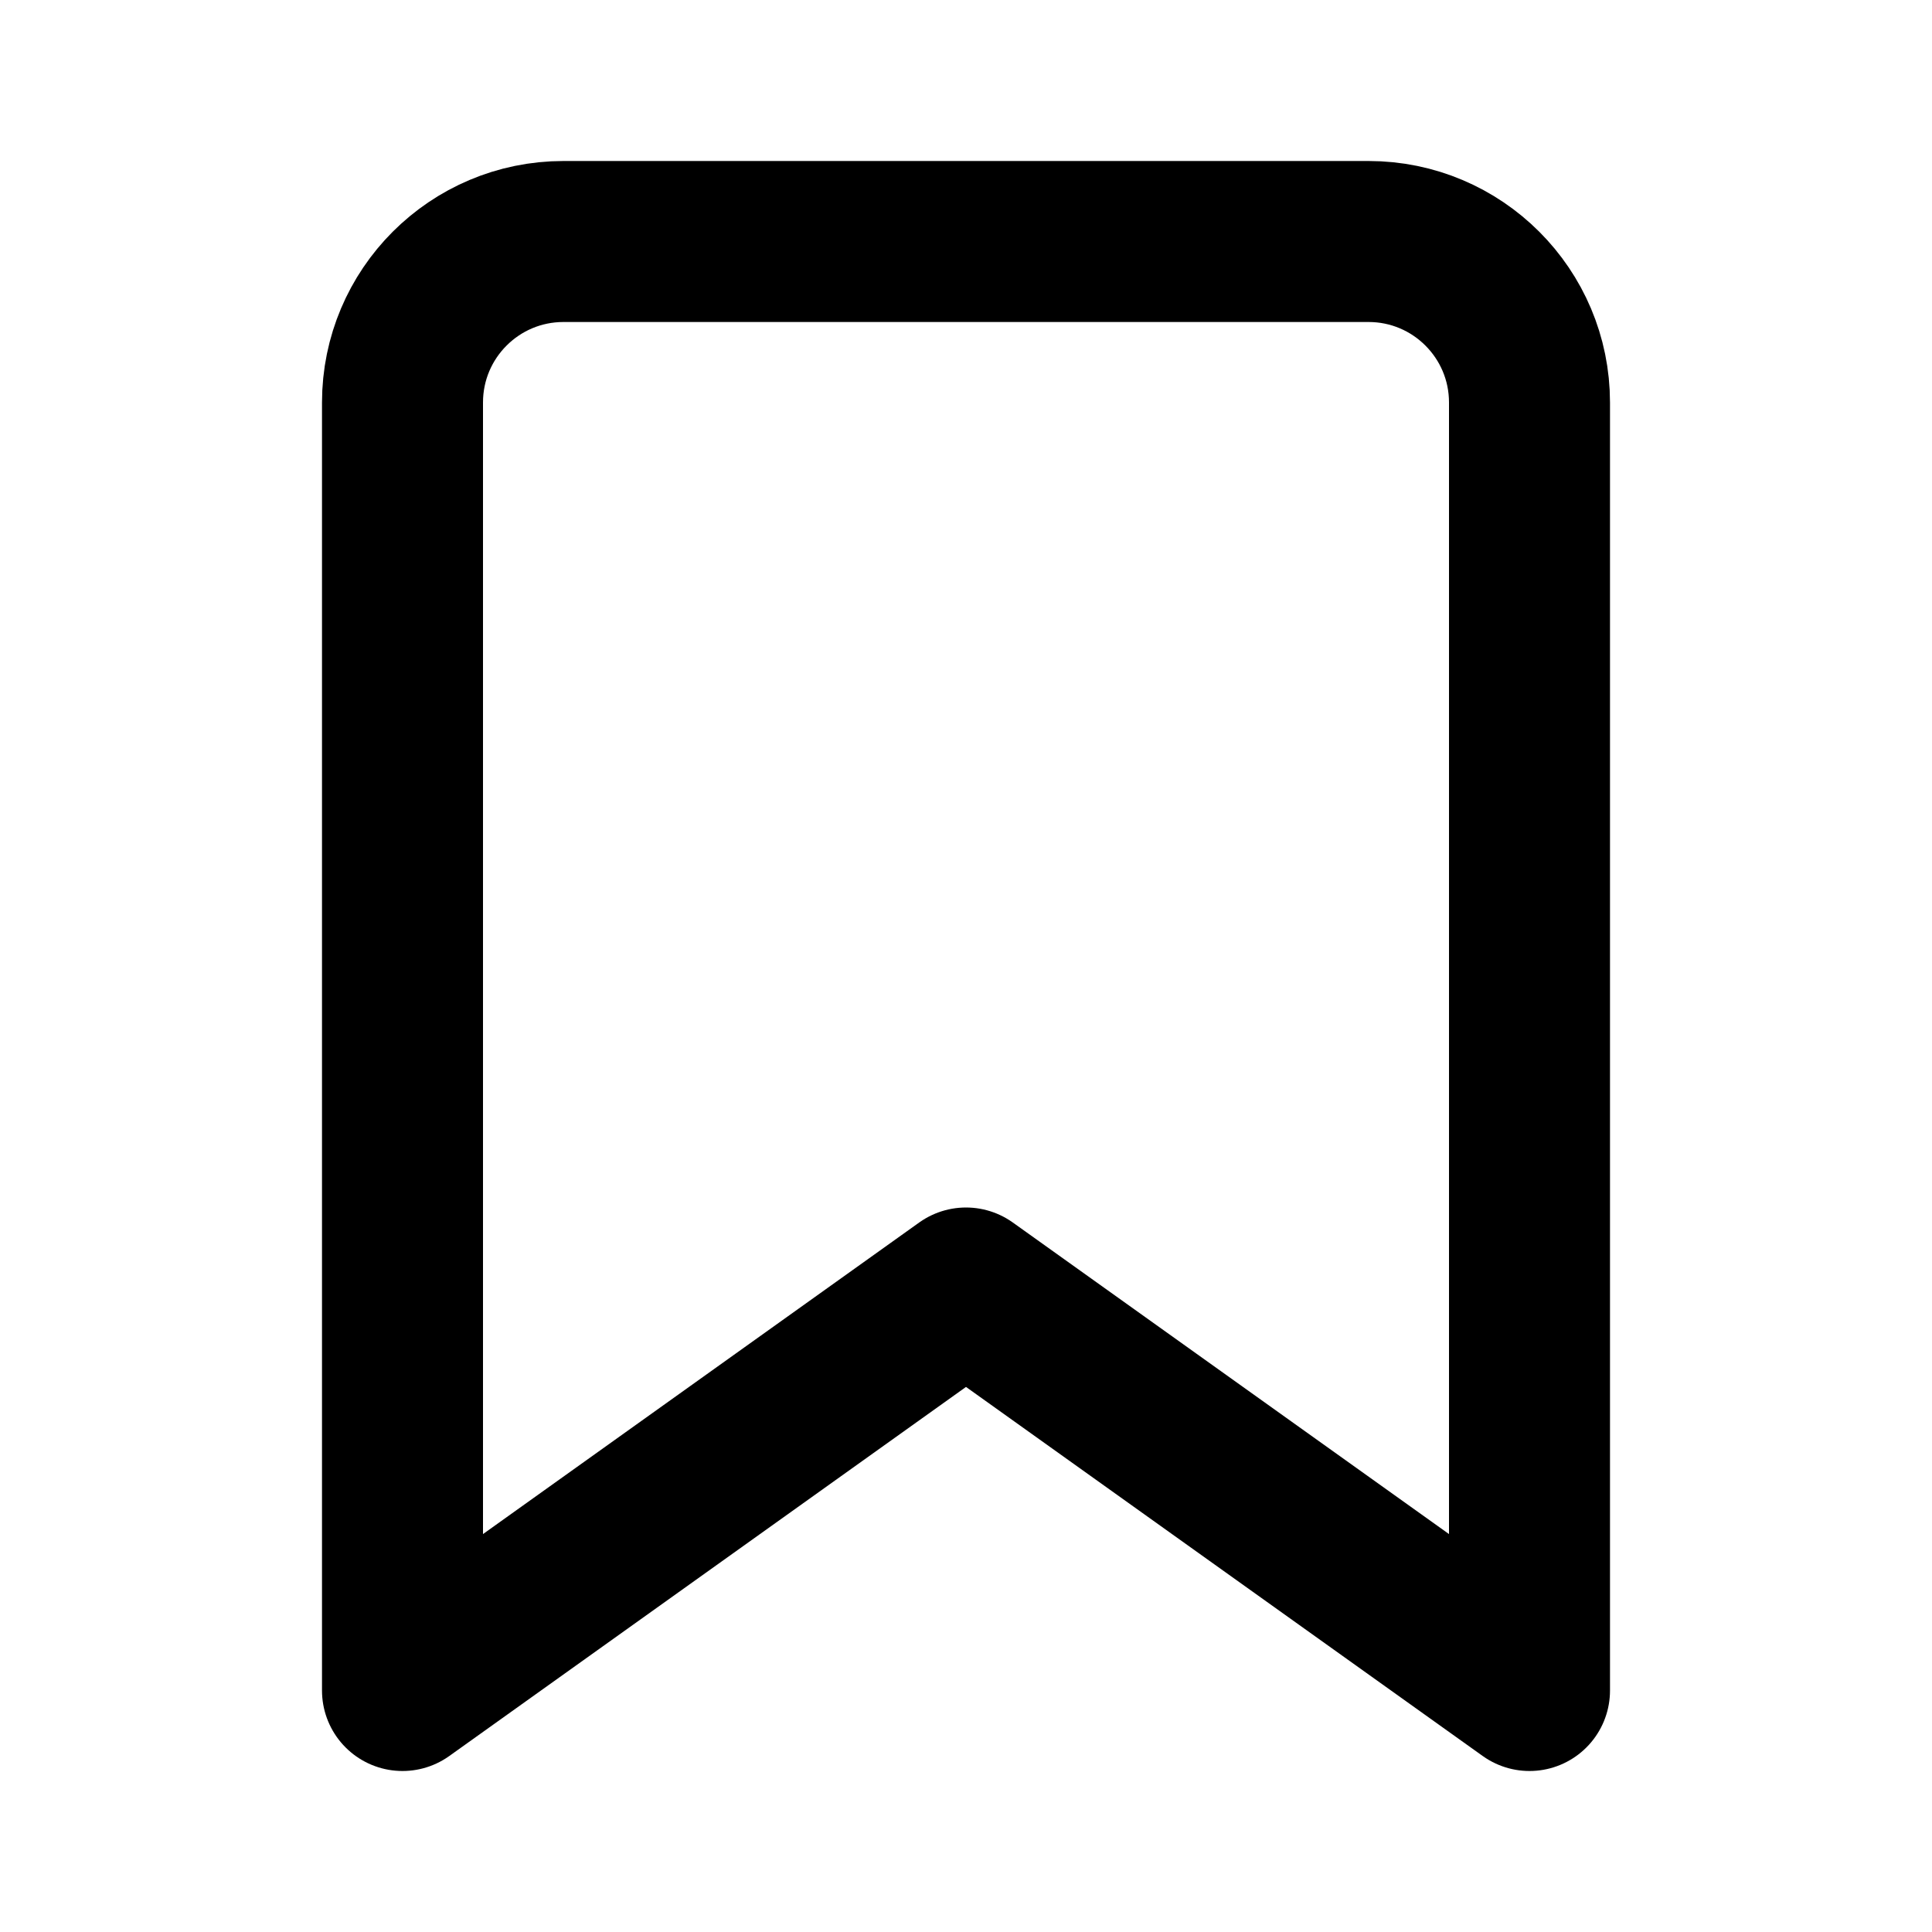
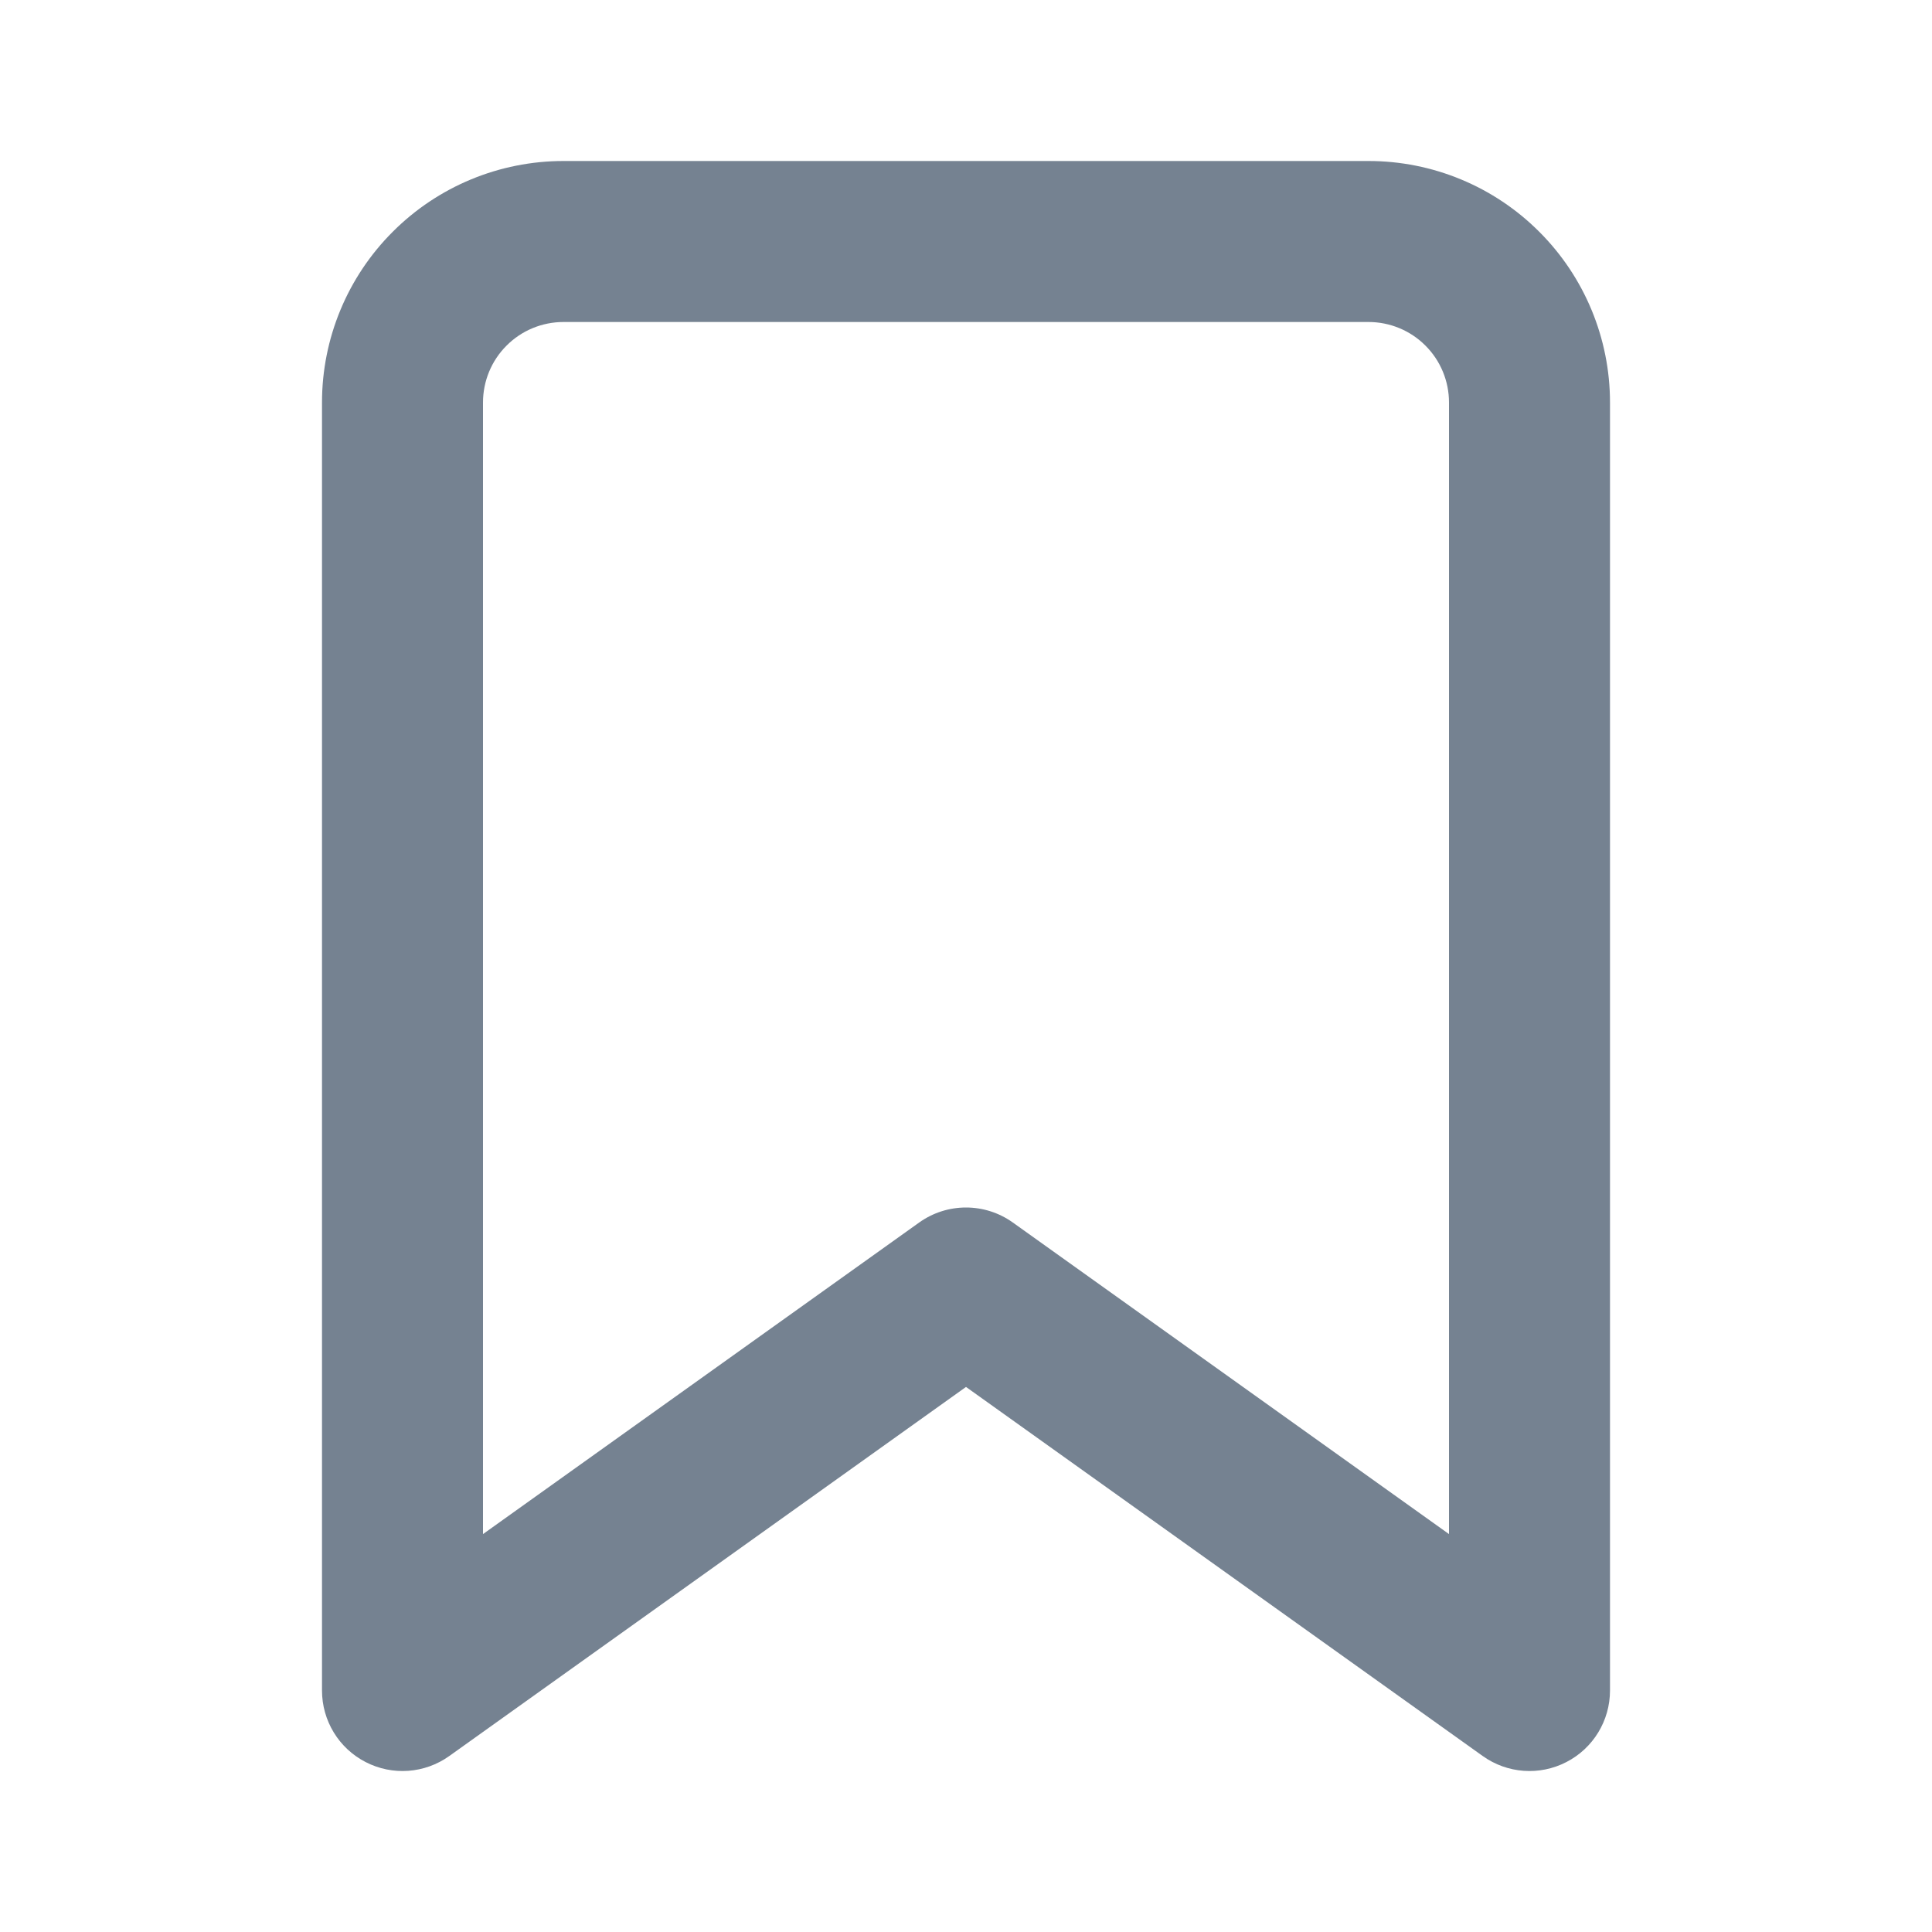
- <svg xmlns="http://www.w3.org/2000/svg" width="24" height="24" viewBox="0 0 24 24" fill="none" stroke="currentColor" stroke-width="2" stroke-linecap="round" stroke-linejoin="round" class="feather feather-bookmark">
-   <path d="M19 21l-7-5-7 5V5a2 2 0 0 1 2-2h10a2 2 0 0 1 2 2z" />
+ <svg xmlns="http://www.w3.org/2000/svg" width="24" height="24" viewBox="0 0 24 24" fill="none">
+   <path fill-rule="evenodd" clip-rule="evenodd" d="M7 4C6.735 4 6.48 4.105 6.293 4.293C6.105 4.48 6 4.735 6 5V19.057L11.419 15.186C11.767 14.938 12.233 14.938 12.581 15.186L18 19.057V5C18 4.735 17.895 4.48 17.707 4.293C17.52 4.105 17.265 4 17 4H7ZM4.879 2.879C5.441 2.316 6.204 2 7 2H17C17.796 2 18.559 2.316 19.121 2.879C19.684 3.441 20 4.204 20 5V21C20 21.375 19.791 21.718 19.458 21.889C19.125 22.061 18.724 22.032 18.419 21.814L12 17.229L5.581 21.814C5.276 22.032 4.875 22.061 4.542 21.889C4.209 21.718 4 21.375 4 21V5C4 4.204 4.316 3.441 4.879 2.879Z" fill="#758291" />
</svg>
